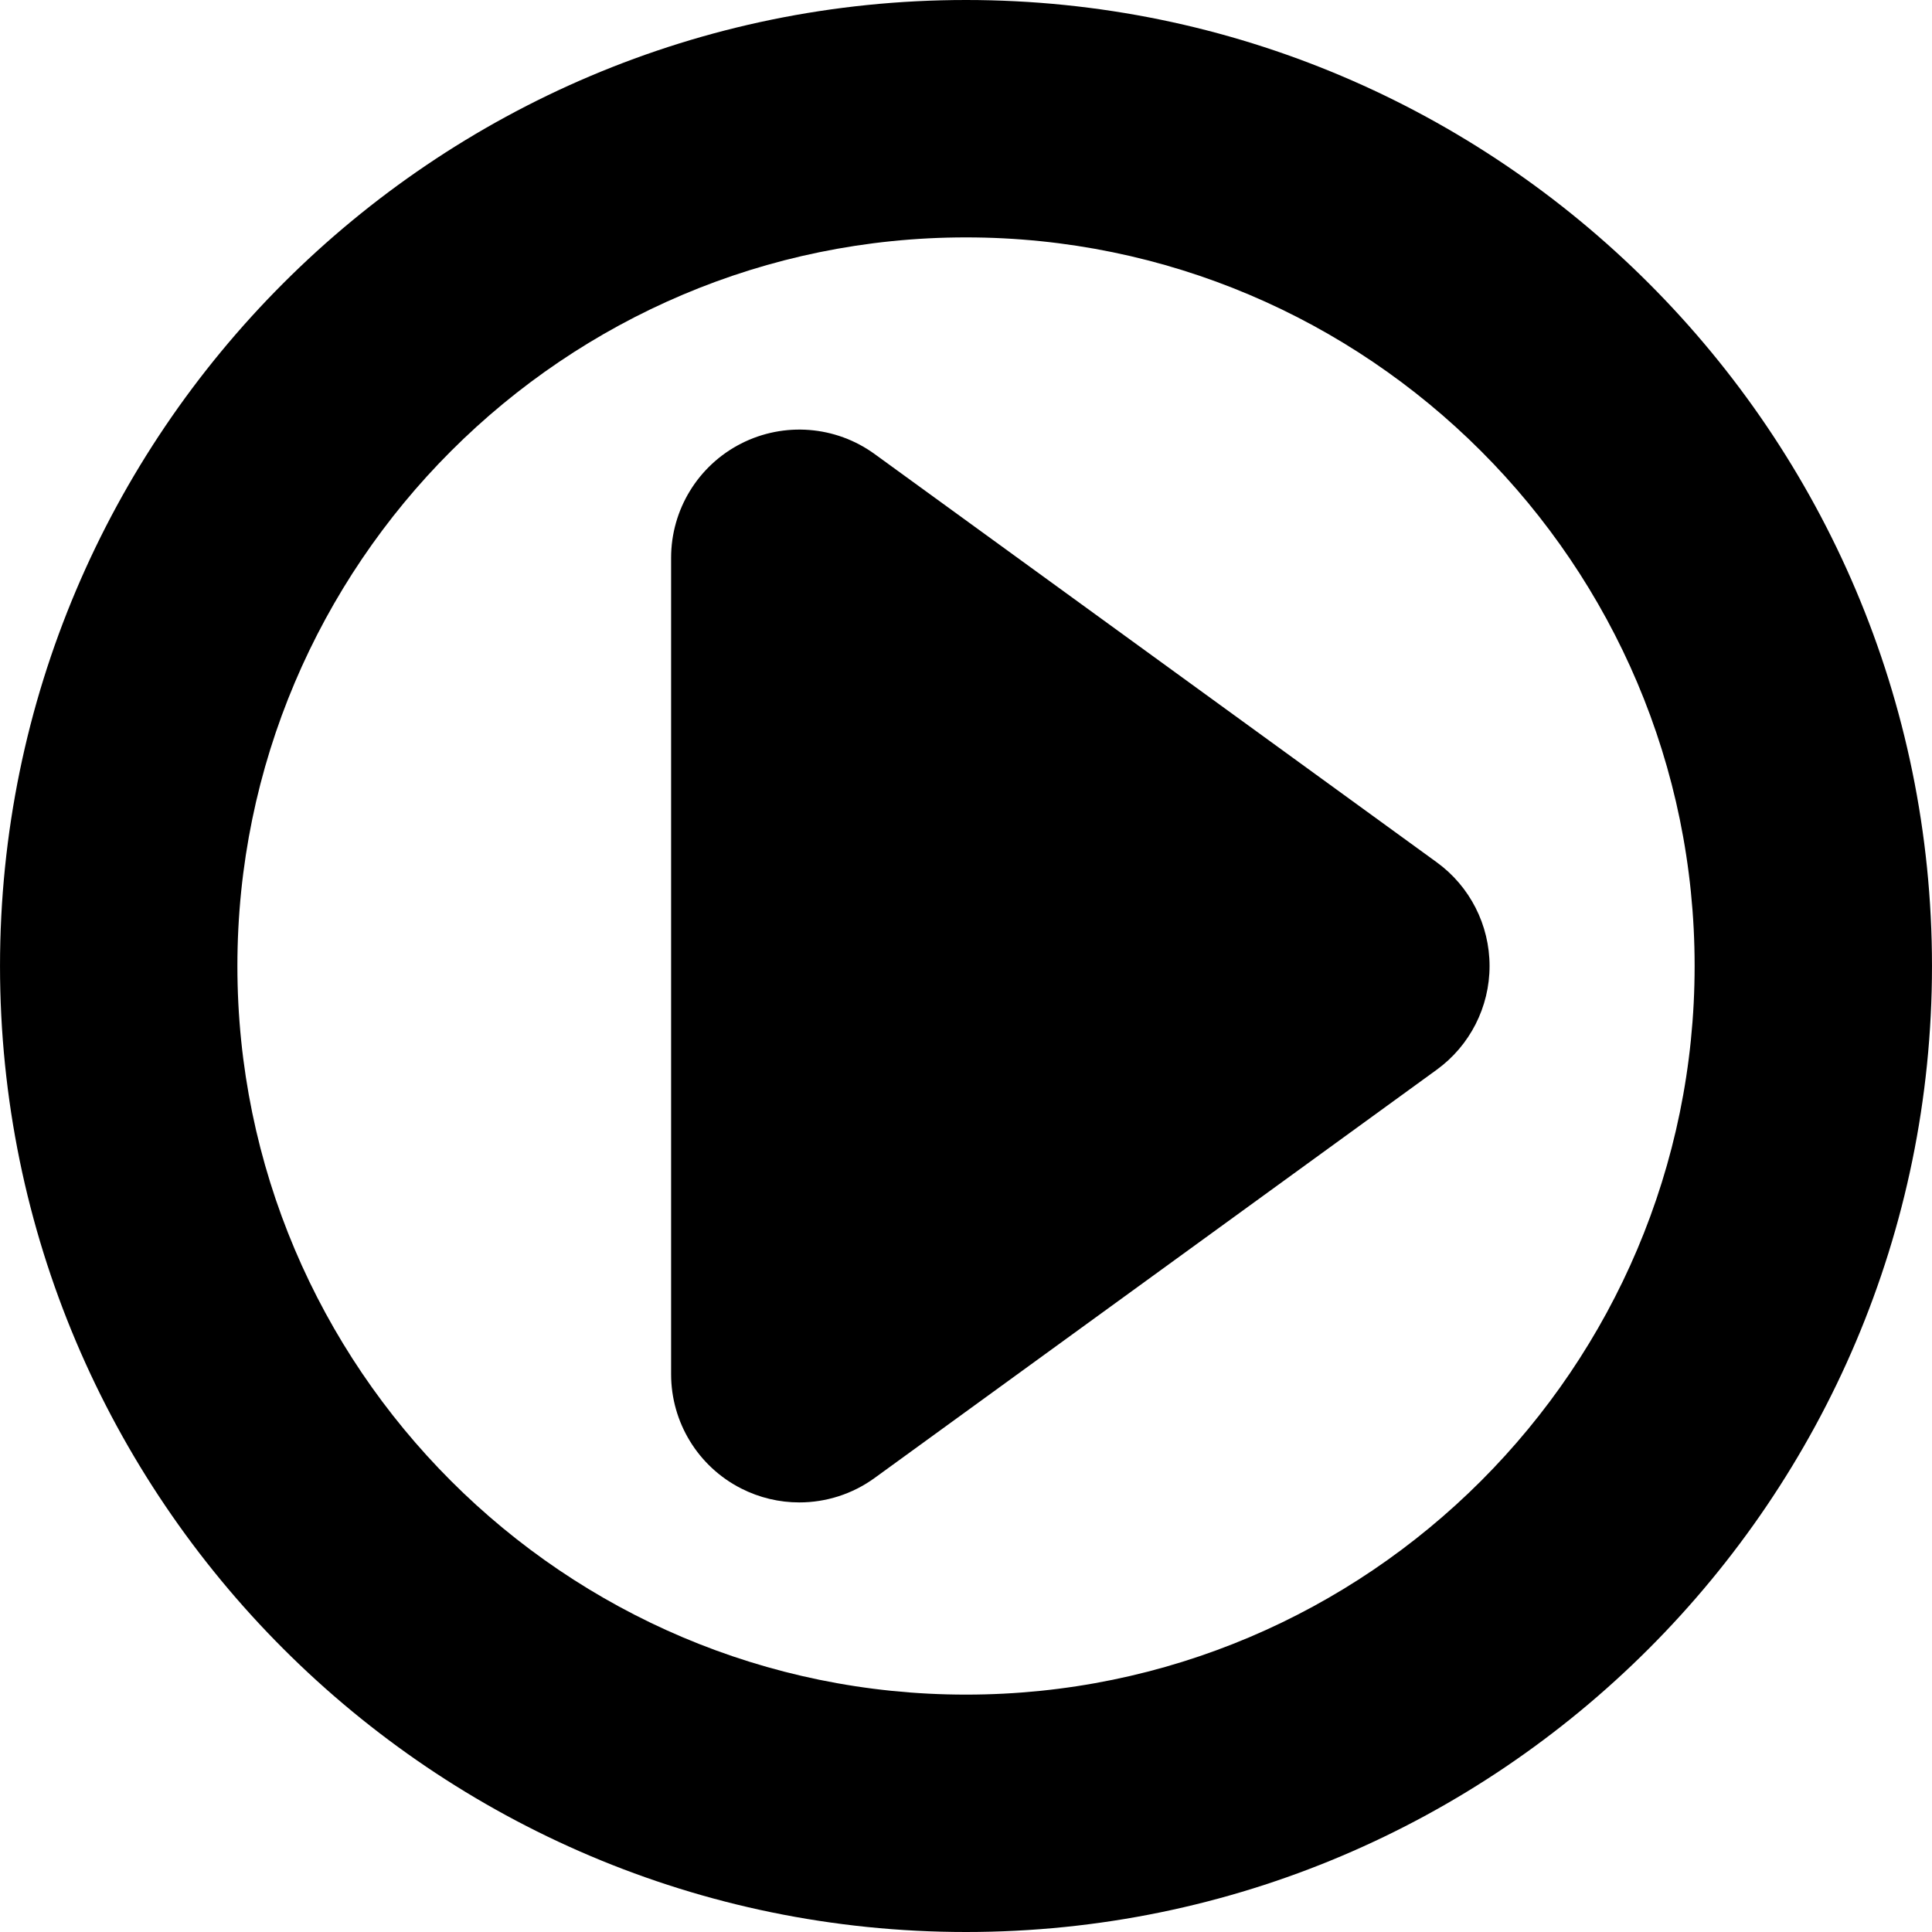
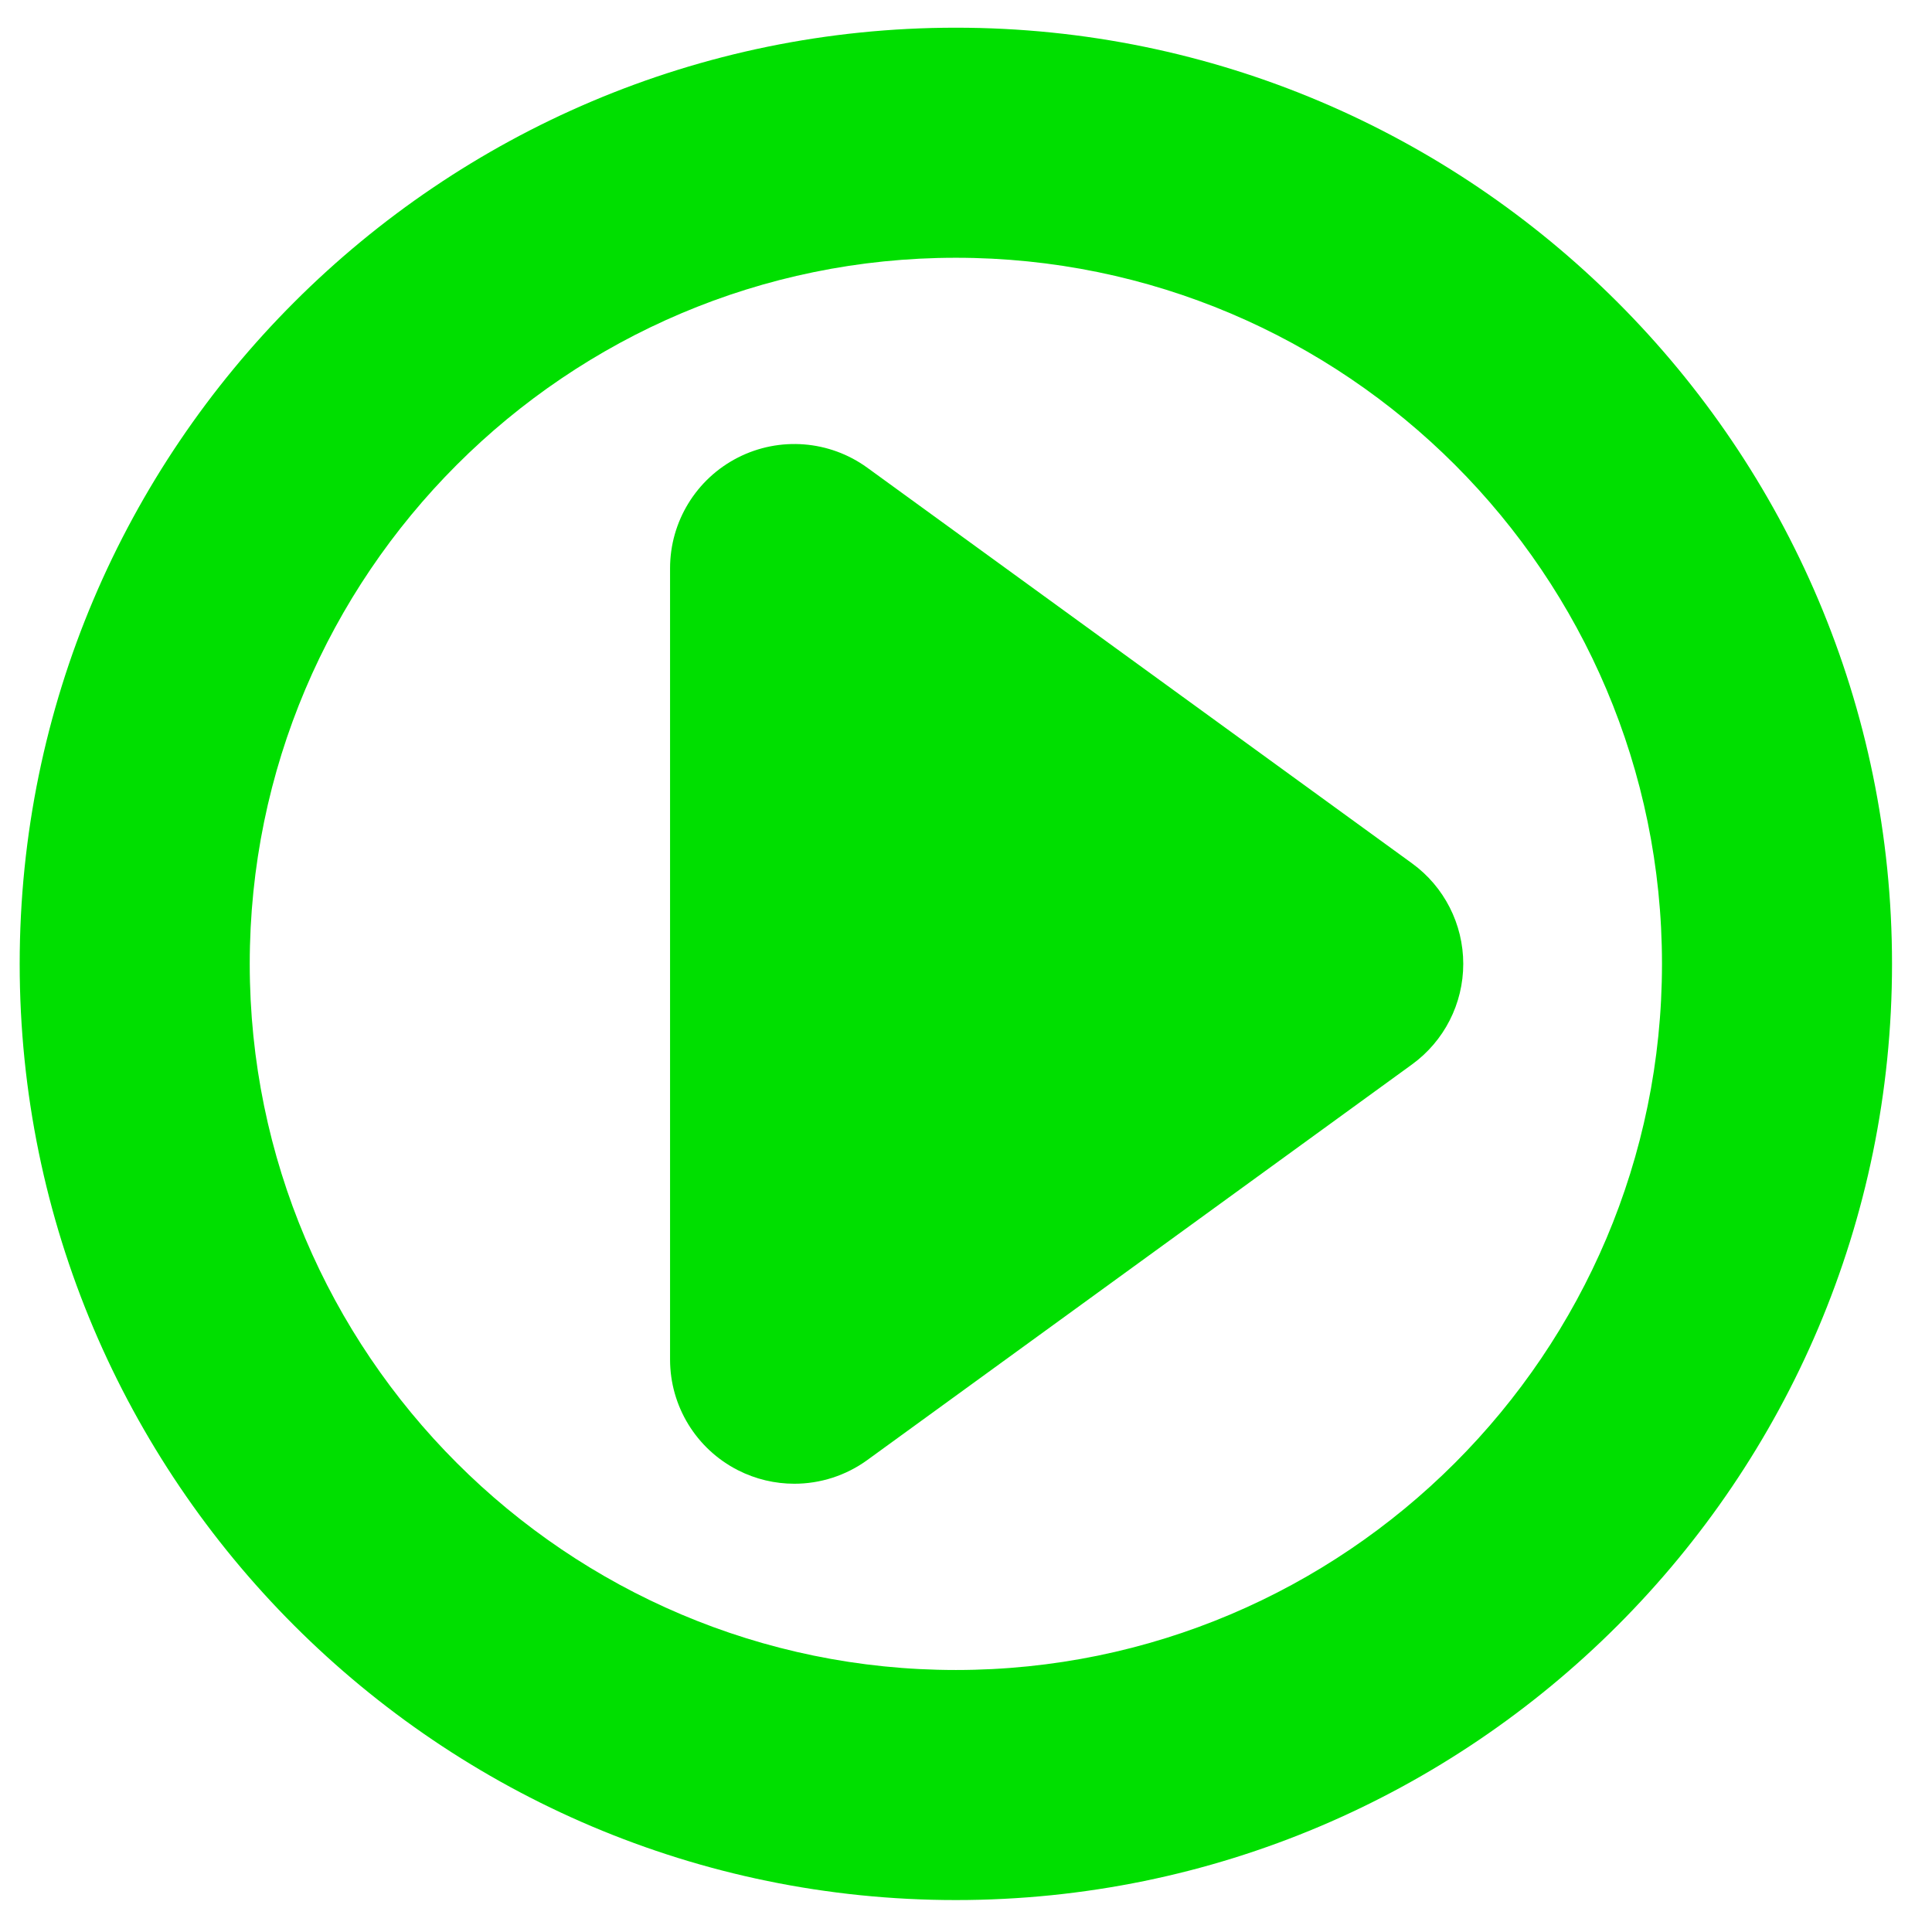
- <svg xmlns="http://www.w3.org/2000/svg" version="1.1" id="Capa_1" x="0px" y="0px" width="484.566px" height="484.566px" viewBox="0 0 484.566 484.566" style="enable-background:new 0 0 484.566 484.566;" xml:space="preserve">
-   <g>
+ <svg xmlns="http://www.w3.org/2000/svg" viewBox="0 0 500 500">
+   <g transform="matrix(1, 0, 0, 1, 5.09128, 7.167616)">
    <g>
-       <path d="M360.342,216.266L219.373,113.882c-9.783-7.106-22.723-8.121-33.498-2.63c-10.771,5.49-17.556,16.559-17.556,28.65V344.67    c0,12.092,6.784,23.158,17.556,28.646c4.61,2.348,9.611,3.506,14.6,3.506c6.666,0,13.301-2.07,18.898-6.138l140.969-102.383    c8.33-6.047,13.256-15.719,13.256-26.018C373.598,231.988,368.672,222.312,360.342,216.266z" />
-       <path d="M242.285,0C108.688,0,0.004,108.689,0.004,242.283c0,133.592,108.686,242.283,242.281,242.283    c133.594,0,242.278-108.691,242.278-242.283C484.562,108.689,375.881,0,242.285,0z M242.285,425.027    c-100.764,0-182.744-81.979-182.744-182.744c0-100.766,81.98-182.742,182.744-182.742s182.745,81.976,182.745,182.742    C425.029,343.049,343.049,425.027,242.285,425.027z" />
+       <path d="M360.342,216.266L219.373,113.882c-9.783-7.106-22.723-8.121-33.498-2.63c-10.771,5.49-17.556,16.559-17.556,28.65V344.67 c0,12.092,6.784,23.158,17.556,28.646c4.61,2.348,9.611,3.506,14.6,3.506c6.666,0,13.301-2.07,18.898-6.138l140.969-102.383 c8.33-6.047,13.256-15.719,13.256-26.018C373.598,231.988,368.672,222.312,360.342,216.266z" style="fill: rgb(0, 223, 0);" />
+       <path d="M242.285,0C108.688,0,0.004,108.689,0.004,242.283c0,133.592,108.686,242.283,242.281,242.283 c133.594,0,242.278-108.691,242.278-242.283C484.562,108.689,375.881,0,242.285,0z M242.285,425.027 c-100.764,0-182.744-81.979-182.744-182.744c0-100.766,81.98-182.742,182.744-182.742s182.745,81.976,182.745,182.742 C425.029,343.049,343.049,425.027,242.285,425.027z" style="fill: rgb(0, 223, 0);" />
    </g>
  </g>
-   <g>
- </g>
-   <g>
- </g>
-   <g>
- </g>
-   <g>
- </g>
-   <g>
- </g>
-   <g>
- </g>
-   <g>
- </g>
-   <g>
- </g>
-   <g>
- </g>
-   <g>
- </g>
-   <g>
- </g>
-   <g>
- </g>
-   <g>
- </g>
-   <g>
- </g>
-   <g>
- </g>
+   <g transform="matrix(1, 0, 0, 1, 5.09128, 7.167616)" />
+   <g transform="matrix(1, 0, 0, 1, 5.09128, 7.167616)" />
+   <g transform="matrix(1, 0, 0, 1, 5.09128, 7.167616)" />
+   <g transform="matrix(1, 0, 0, 1, 5.09128, 7.167616)" />
+   <g transform="matrix(1, 0, 0, 1, 5.09128, 7.167616)" />
+   <g transform="matrix(1, 0, 0, 1, 5.09128, 7.167616)" />
+   <g transform="matrix(1, 0, 0, 1, 5.09128, 7.167616)" />
+   <g transform="matrix(1, 0, 0, 1, 5.09128, 7.167616)" />
+   <g transform="matrix(1, 0, 0, 1, 5.09128, 7.167616)" />
+   <g transform="matrix(1, 0, 0, 1, 5.09128, 7.167616)" />
+   <g transform="matrix(1, 0, 0, 1, 5.09128, 7.167616)" />
+   <g transform="matrix(1, 0, 0, 1, 5.09128, 7.167616)" />
+   <g transform="matrix(1, 0, 0, 1, 5.09128, 7.167616)" />
+   <g transform="matrix(1, 0, 0, 1, 5.09128, 7.167616)" />
+   <g transform="matrix(1, 0, 0, 1, 5.09128, 7.167616)" />
</svg>
